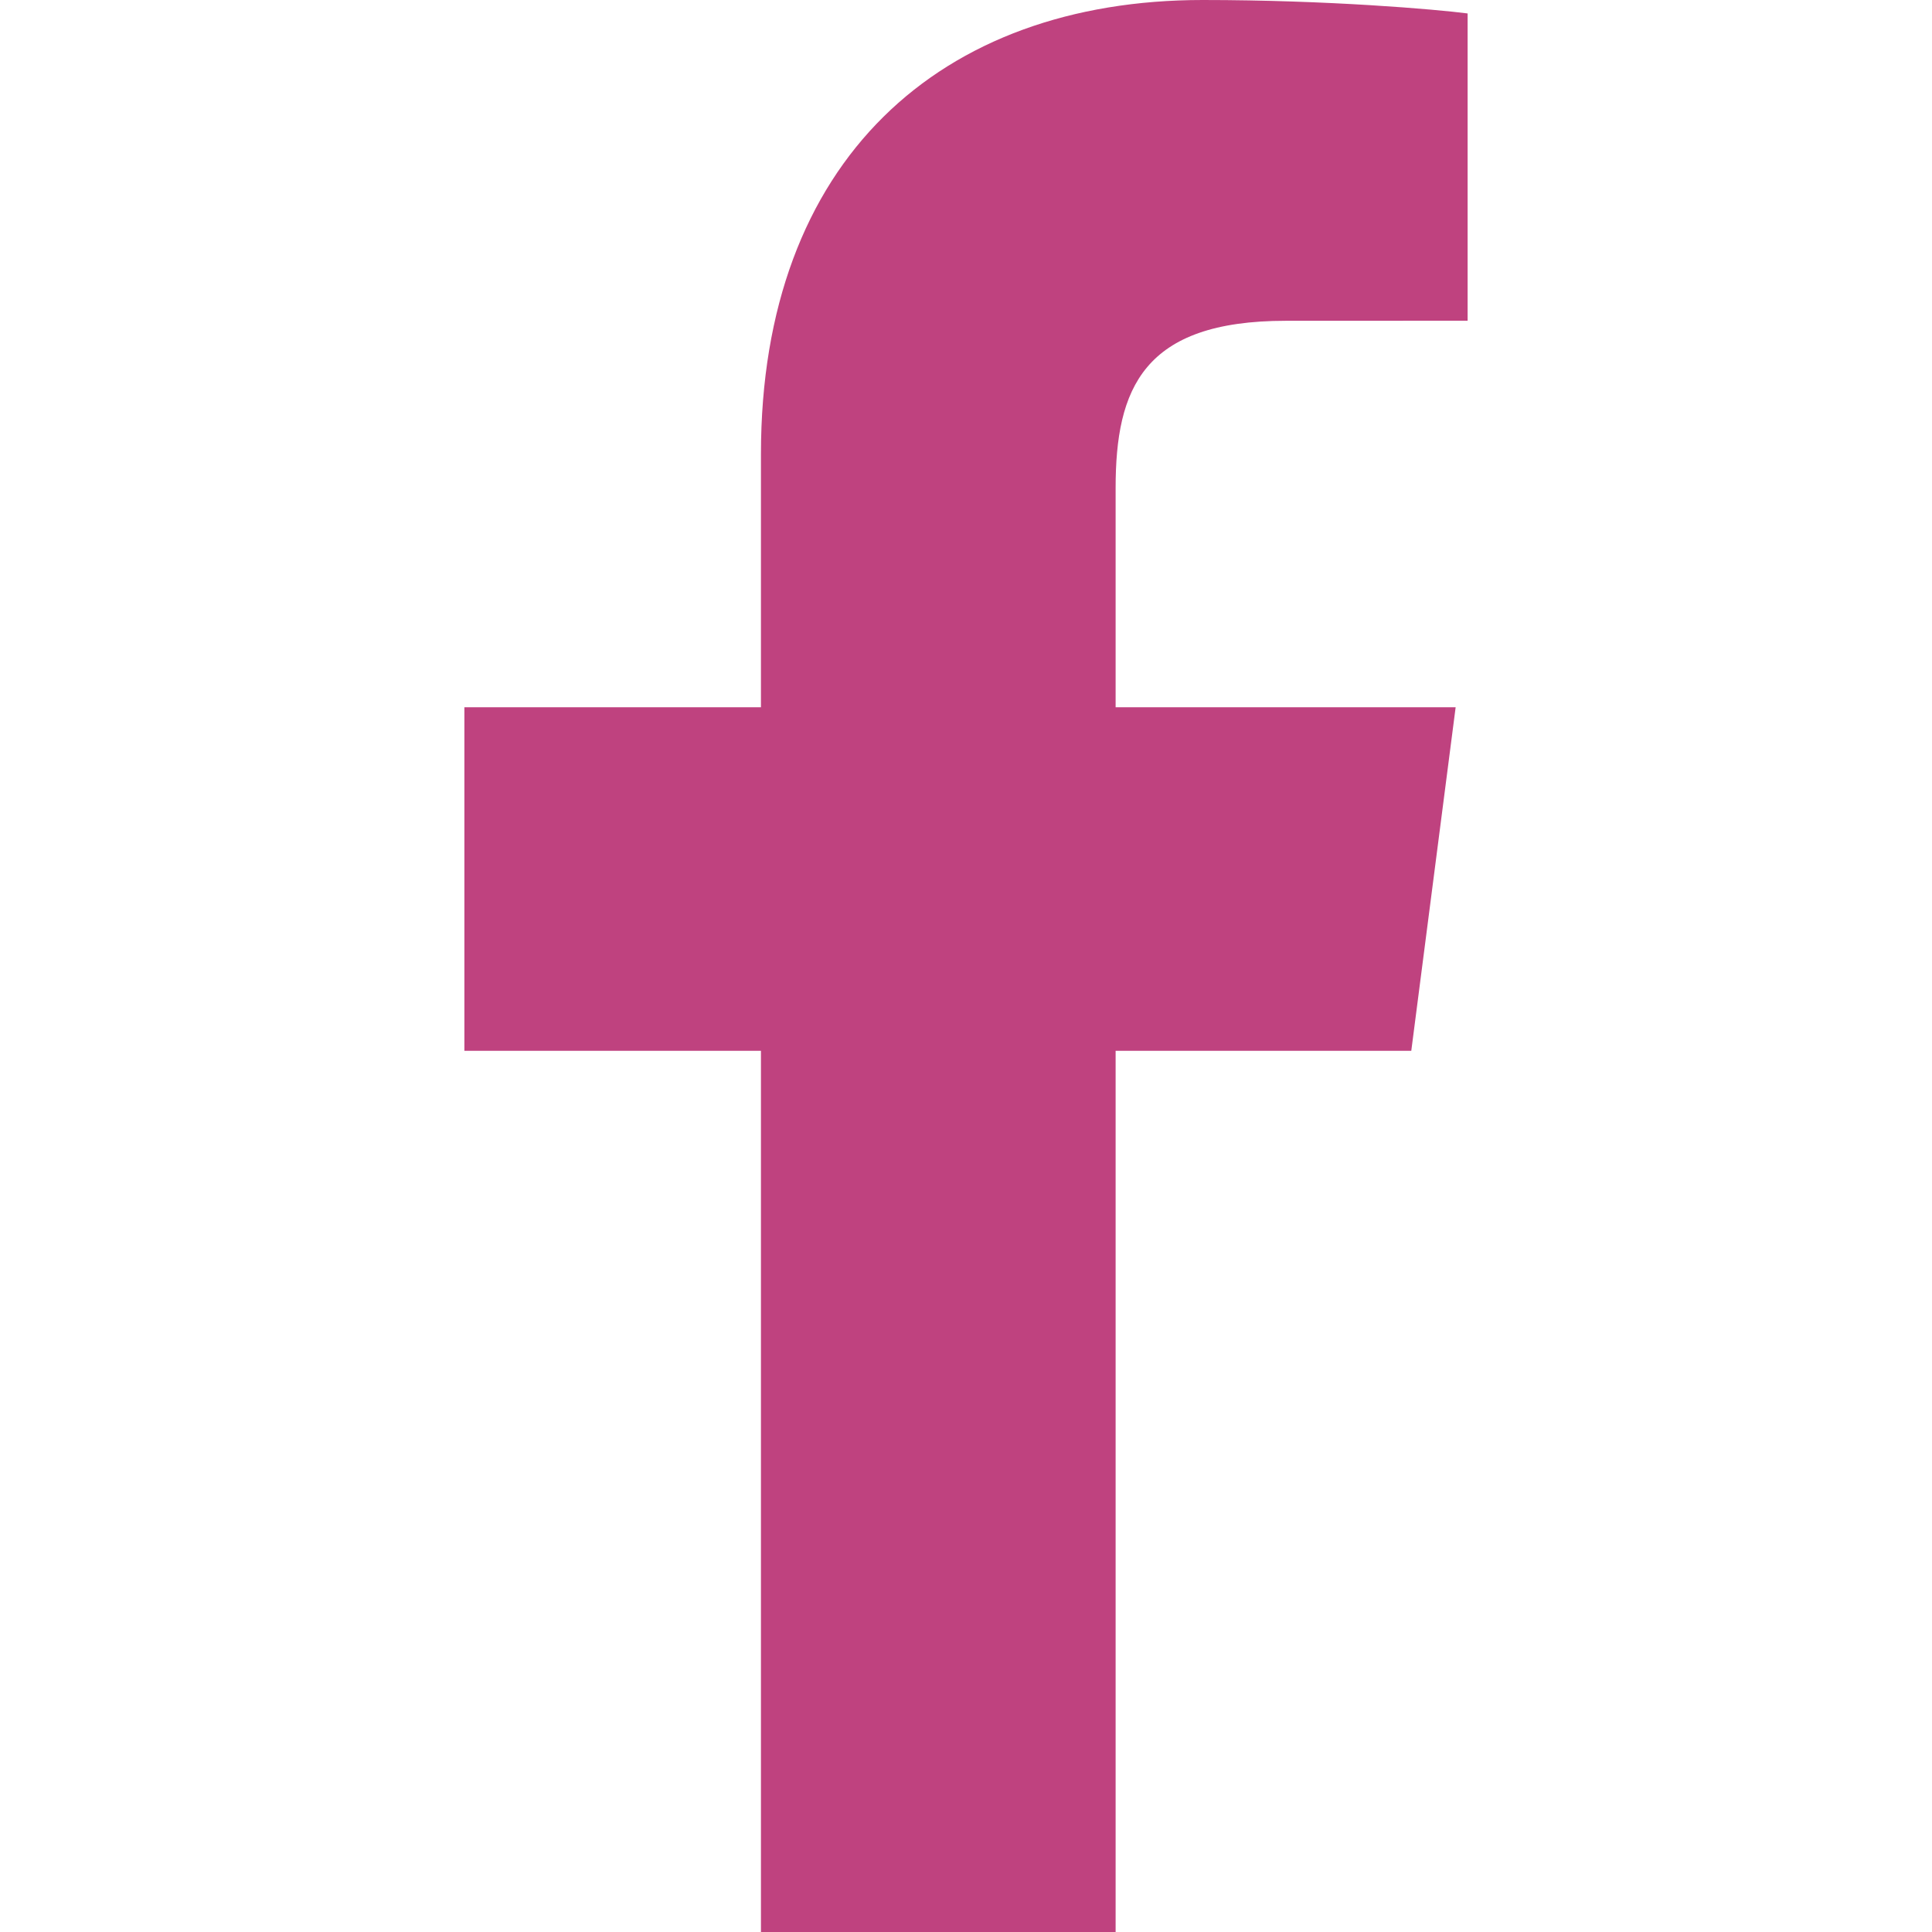
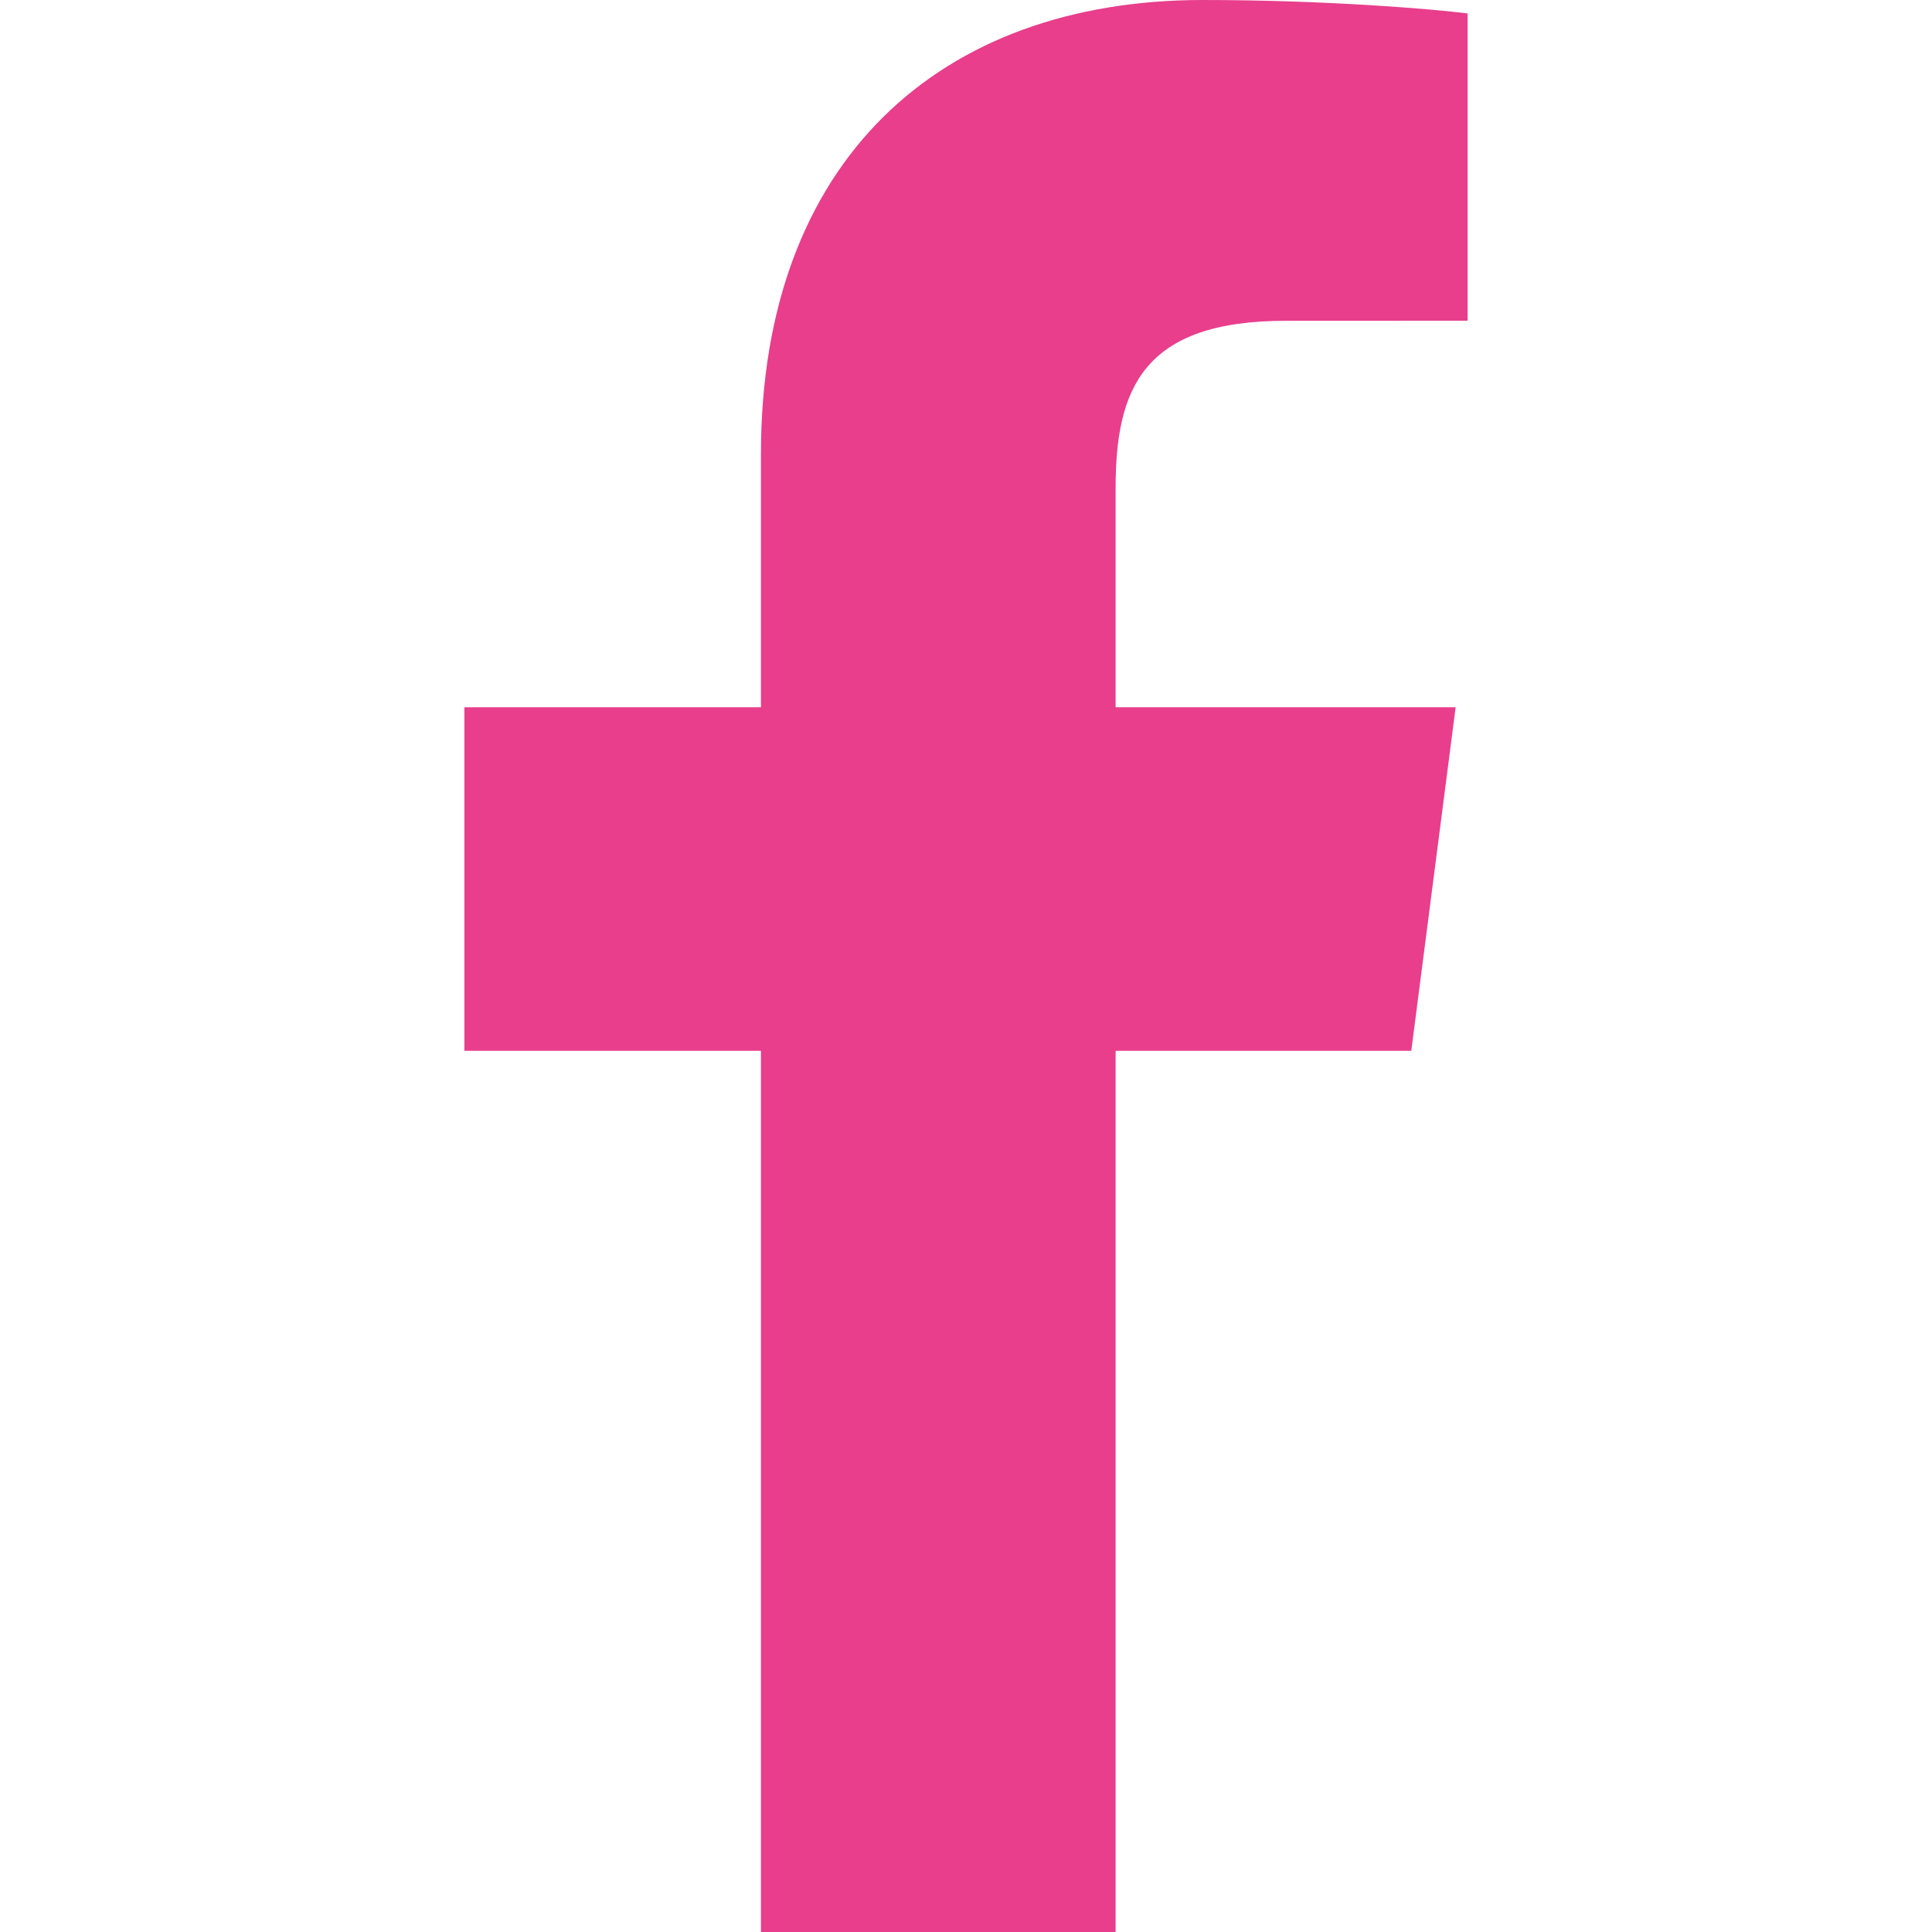
<svg xmlns="http://www.w3.org/2000/svg" version="1.1" id="Capa_1" x="0px" y="0px" viewBox="0 0 155.139 155.139" style="enable-background:new 0 0 155.139 155.139;" xml:space="preserve">
  <g>
-     <path id="f_1_" style="fill:#BF427F;" d="M89.584,155.139V84.378h23.742l3.562-27.585H89.584V39.184   c0-7.984,2.208-13.425,13.67-13.425l14.595-0.006V1.08C115.325,0.752,106.661,0,96.577,0C75.52,0,61.104,12.853,61.104,36.452   v20.341H37.29v27.585h23.814v70.761H89.584z" />
+     <path id="f_1_" style="fill:#e83e8c;" d="M89.584,155.139V84.378h23.742l3.562-27.585H89.584V39.184   c0-7.984,2.208-13.425,13.67-13.425l14.595-0.006V1.08C115.325,0.752,106.661,0,96.577,0C75.52,0,61.104,12.853,61.104,36.452   v20.341H37.29v27.585h23.814v70.761H89.584z" />
  </g>
  <g>
</g>
  <g>
</g>
  <g>
</g>
  <g>
</g>
  <g>
</g>
  <g>
</g>
  <g>
</g>
  <g>
</g>
  <g>
</g>
  <g>
</g>
  <g>
</g>
  <g>
</g>
  <g>
</g>
  <g>
</g>
  <g>
</g>
</svg>
